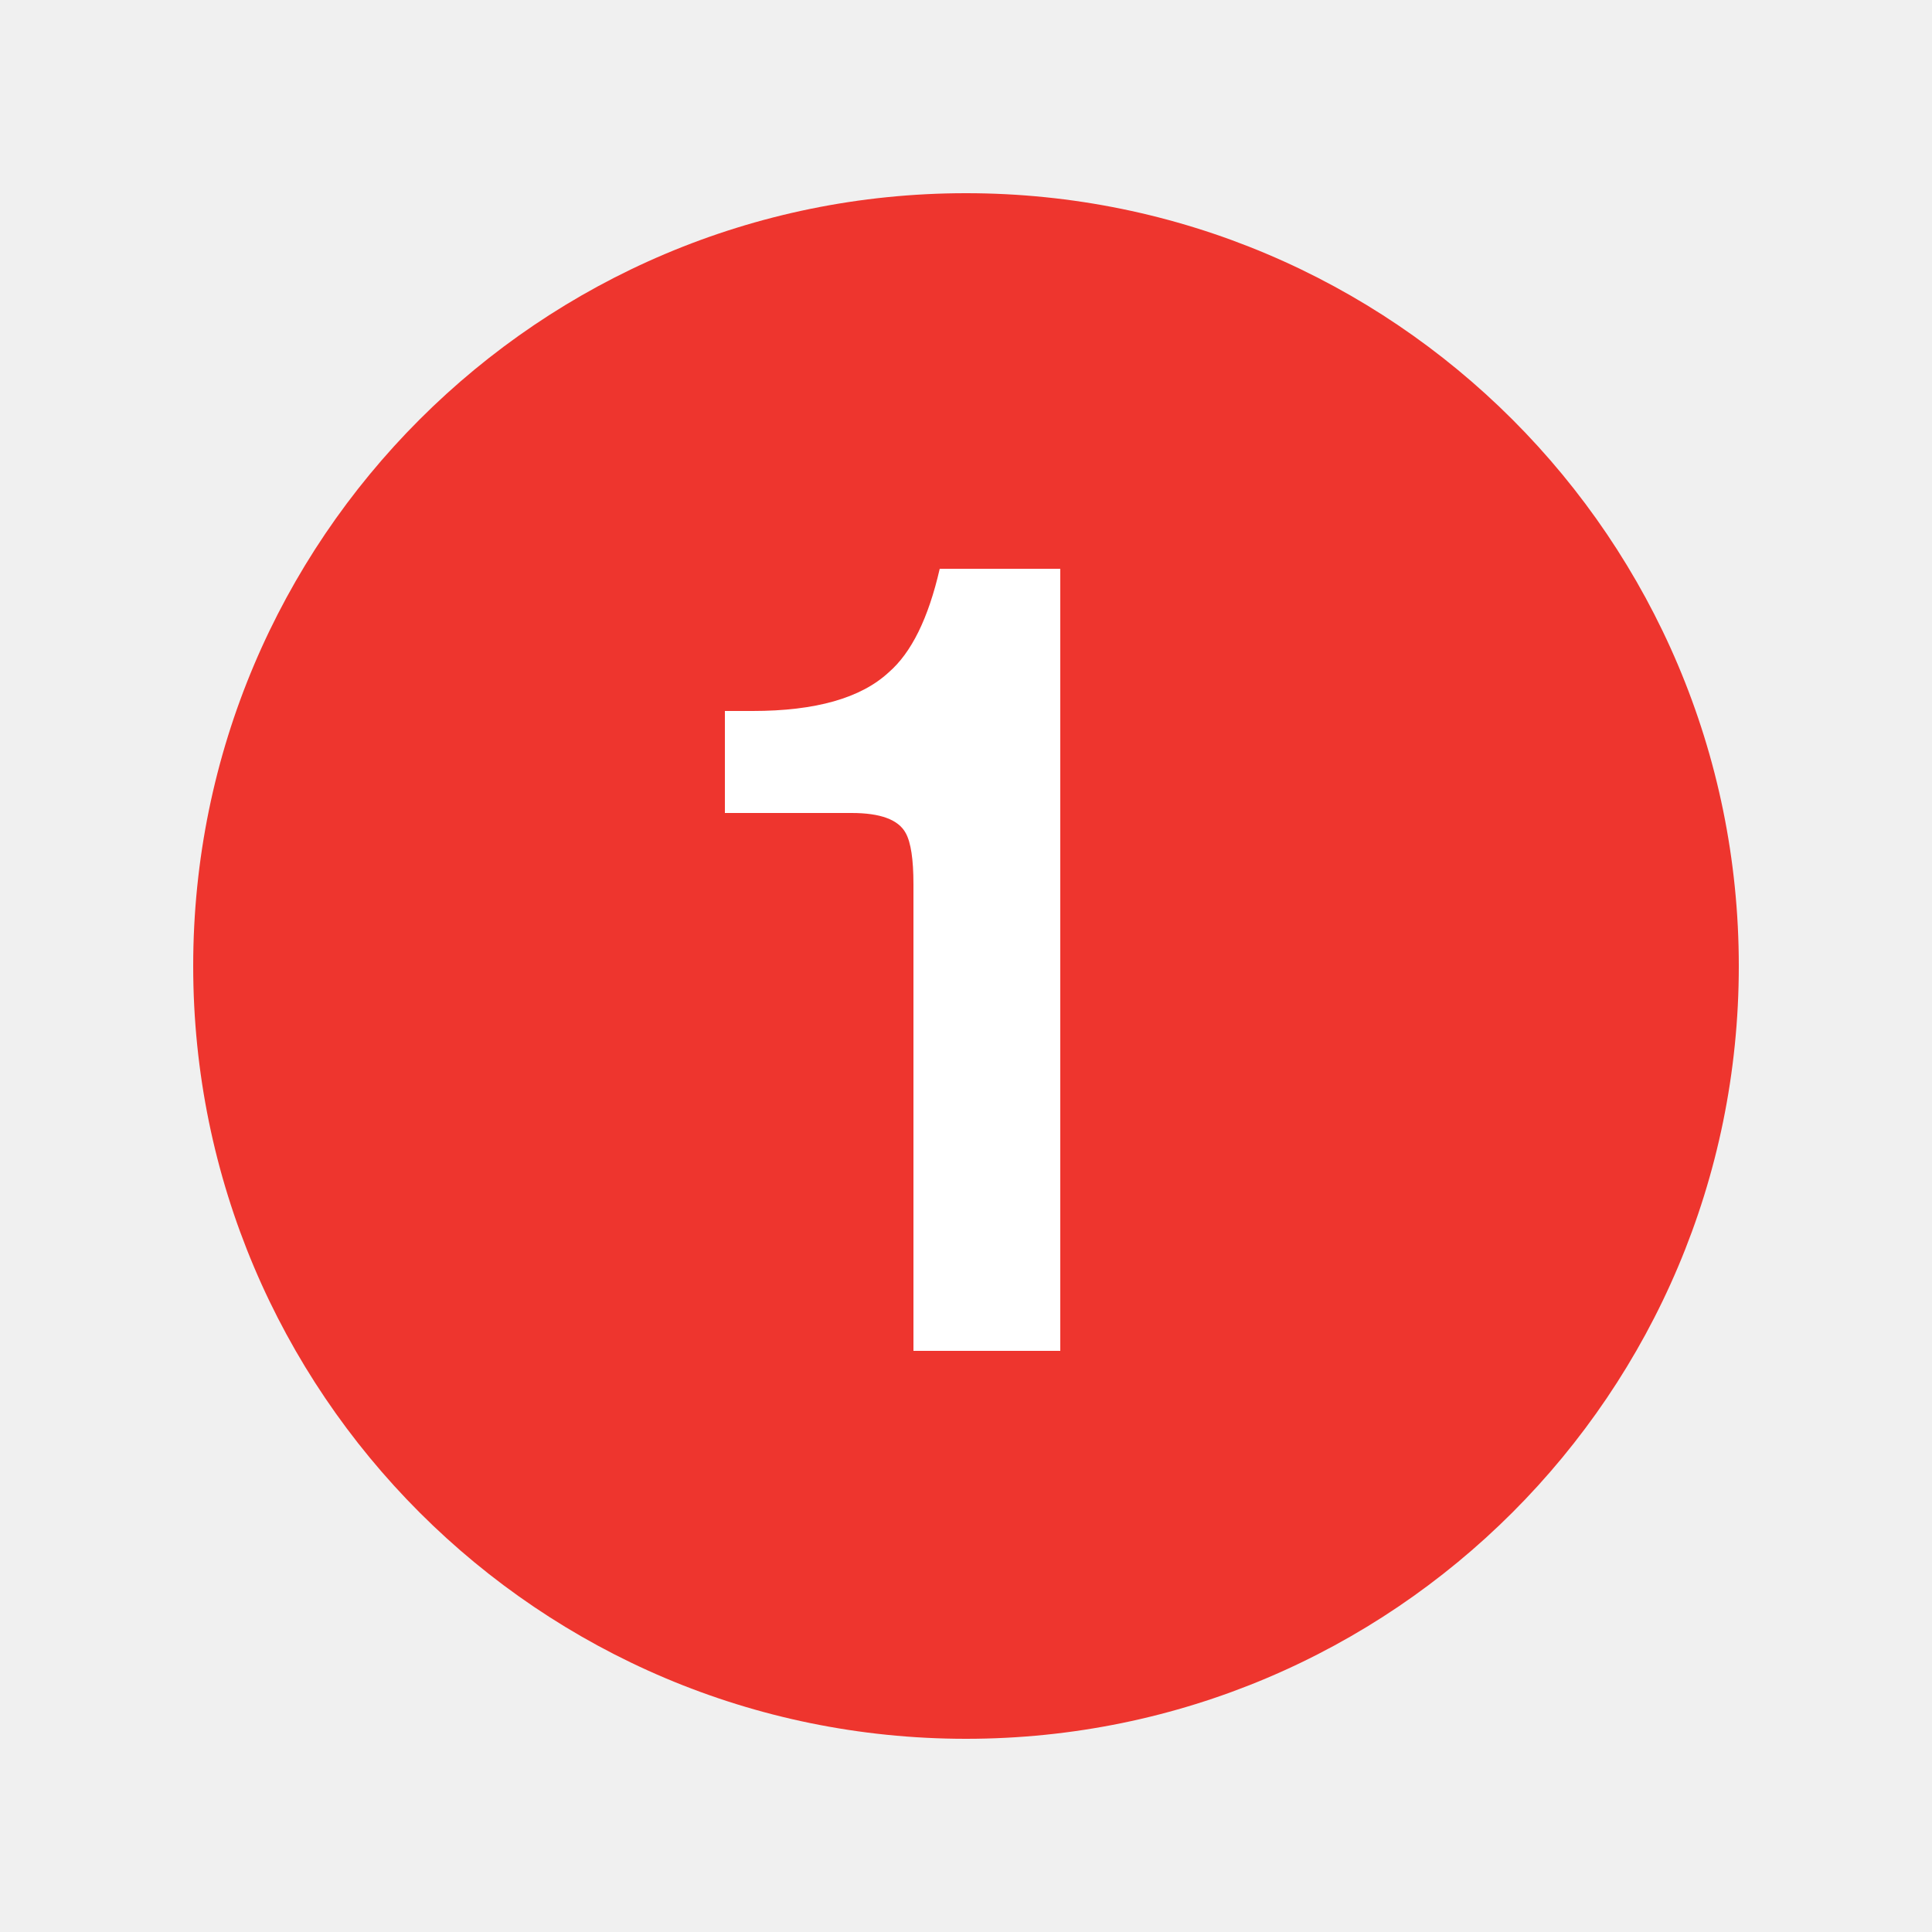
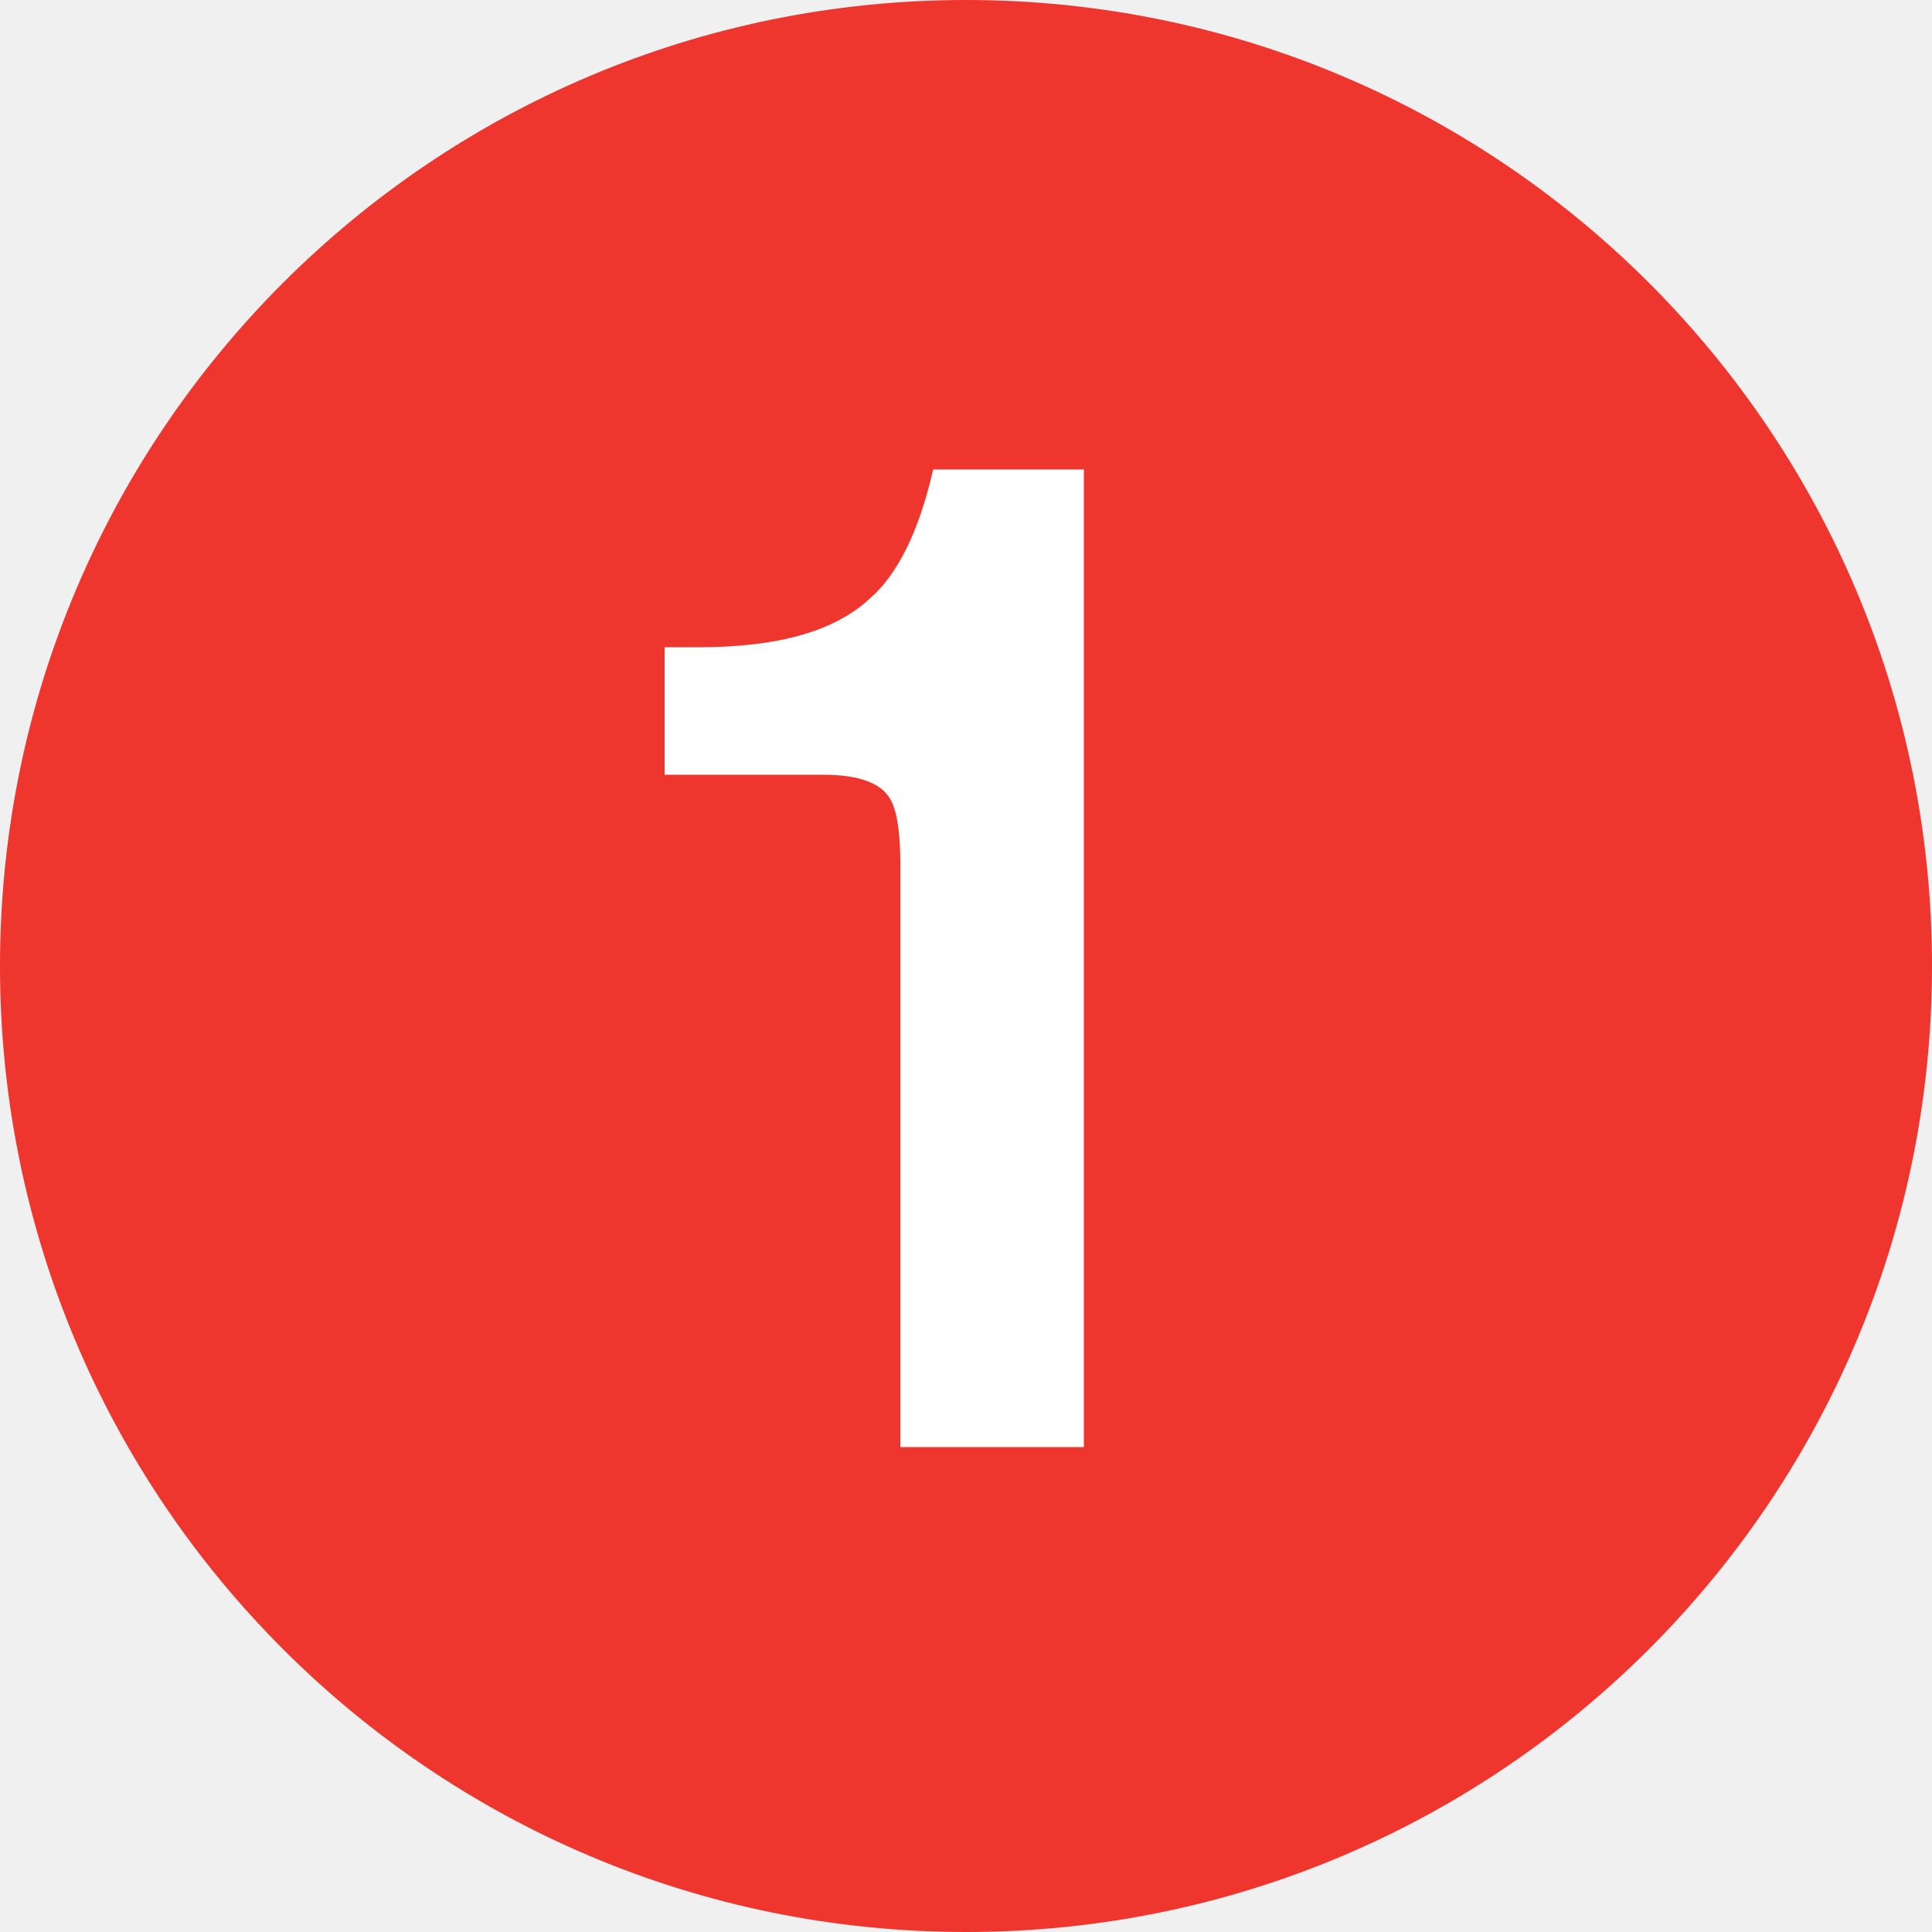
- <svg xmlns="http://www.w3.org/2000/svg" width="250px" height="250px" viewBox="0 0 125 125">
+ <svg xmlns="http://www.w3.org/2000/svg" width="250px" height="250px" viewBox="12.5 12.5 100 100">
  <circle cx="62.5" cy="62.5" r="50" fill="#EE352E" />
  <path d="M68.6,87.4V36.8h-7.8c-0.733,3.2-1.833,5.433-3.3,6.7c-1.8,1.667-4.733,2.5-8.8,2.5h-1.8v6.6h8.2c1.867,0,3.033,0.433,3.5,1.3c0.333,0.6,0.5,1.7,0.5,3.3v30.2H68.6z" fill="#FFF" />
</svg>
